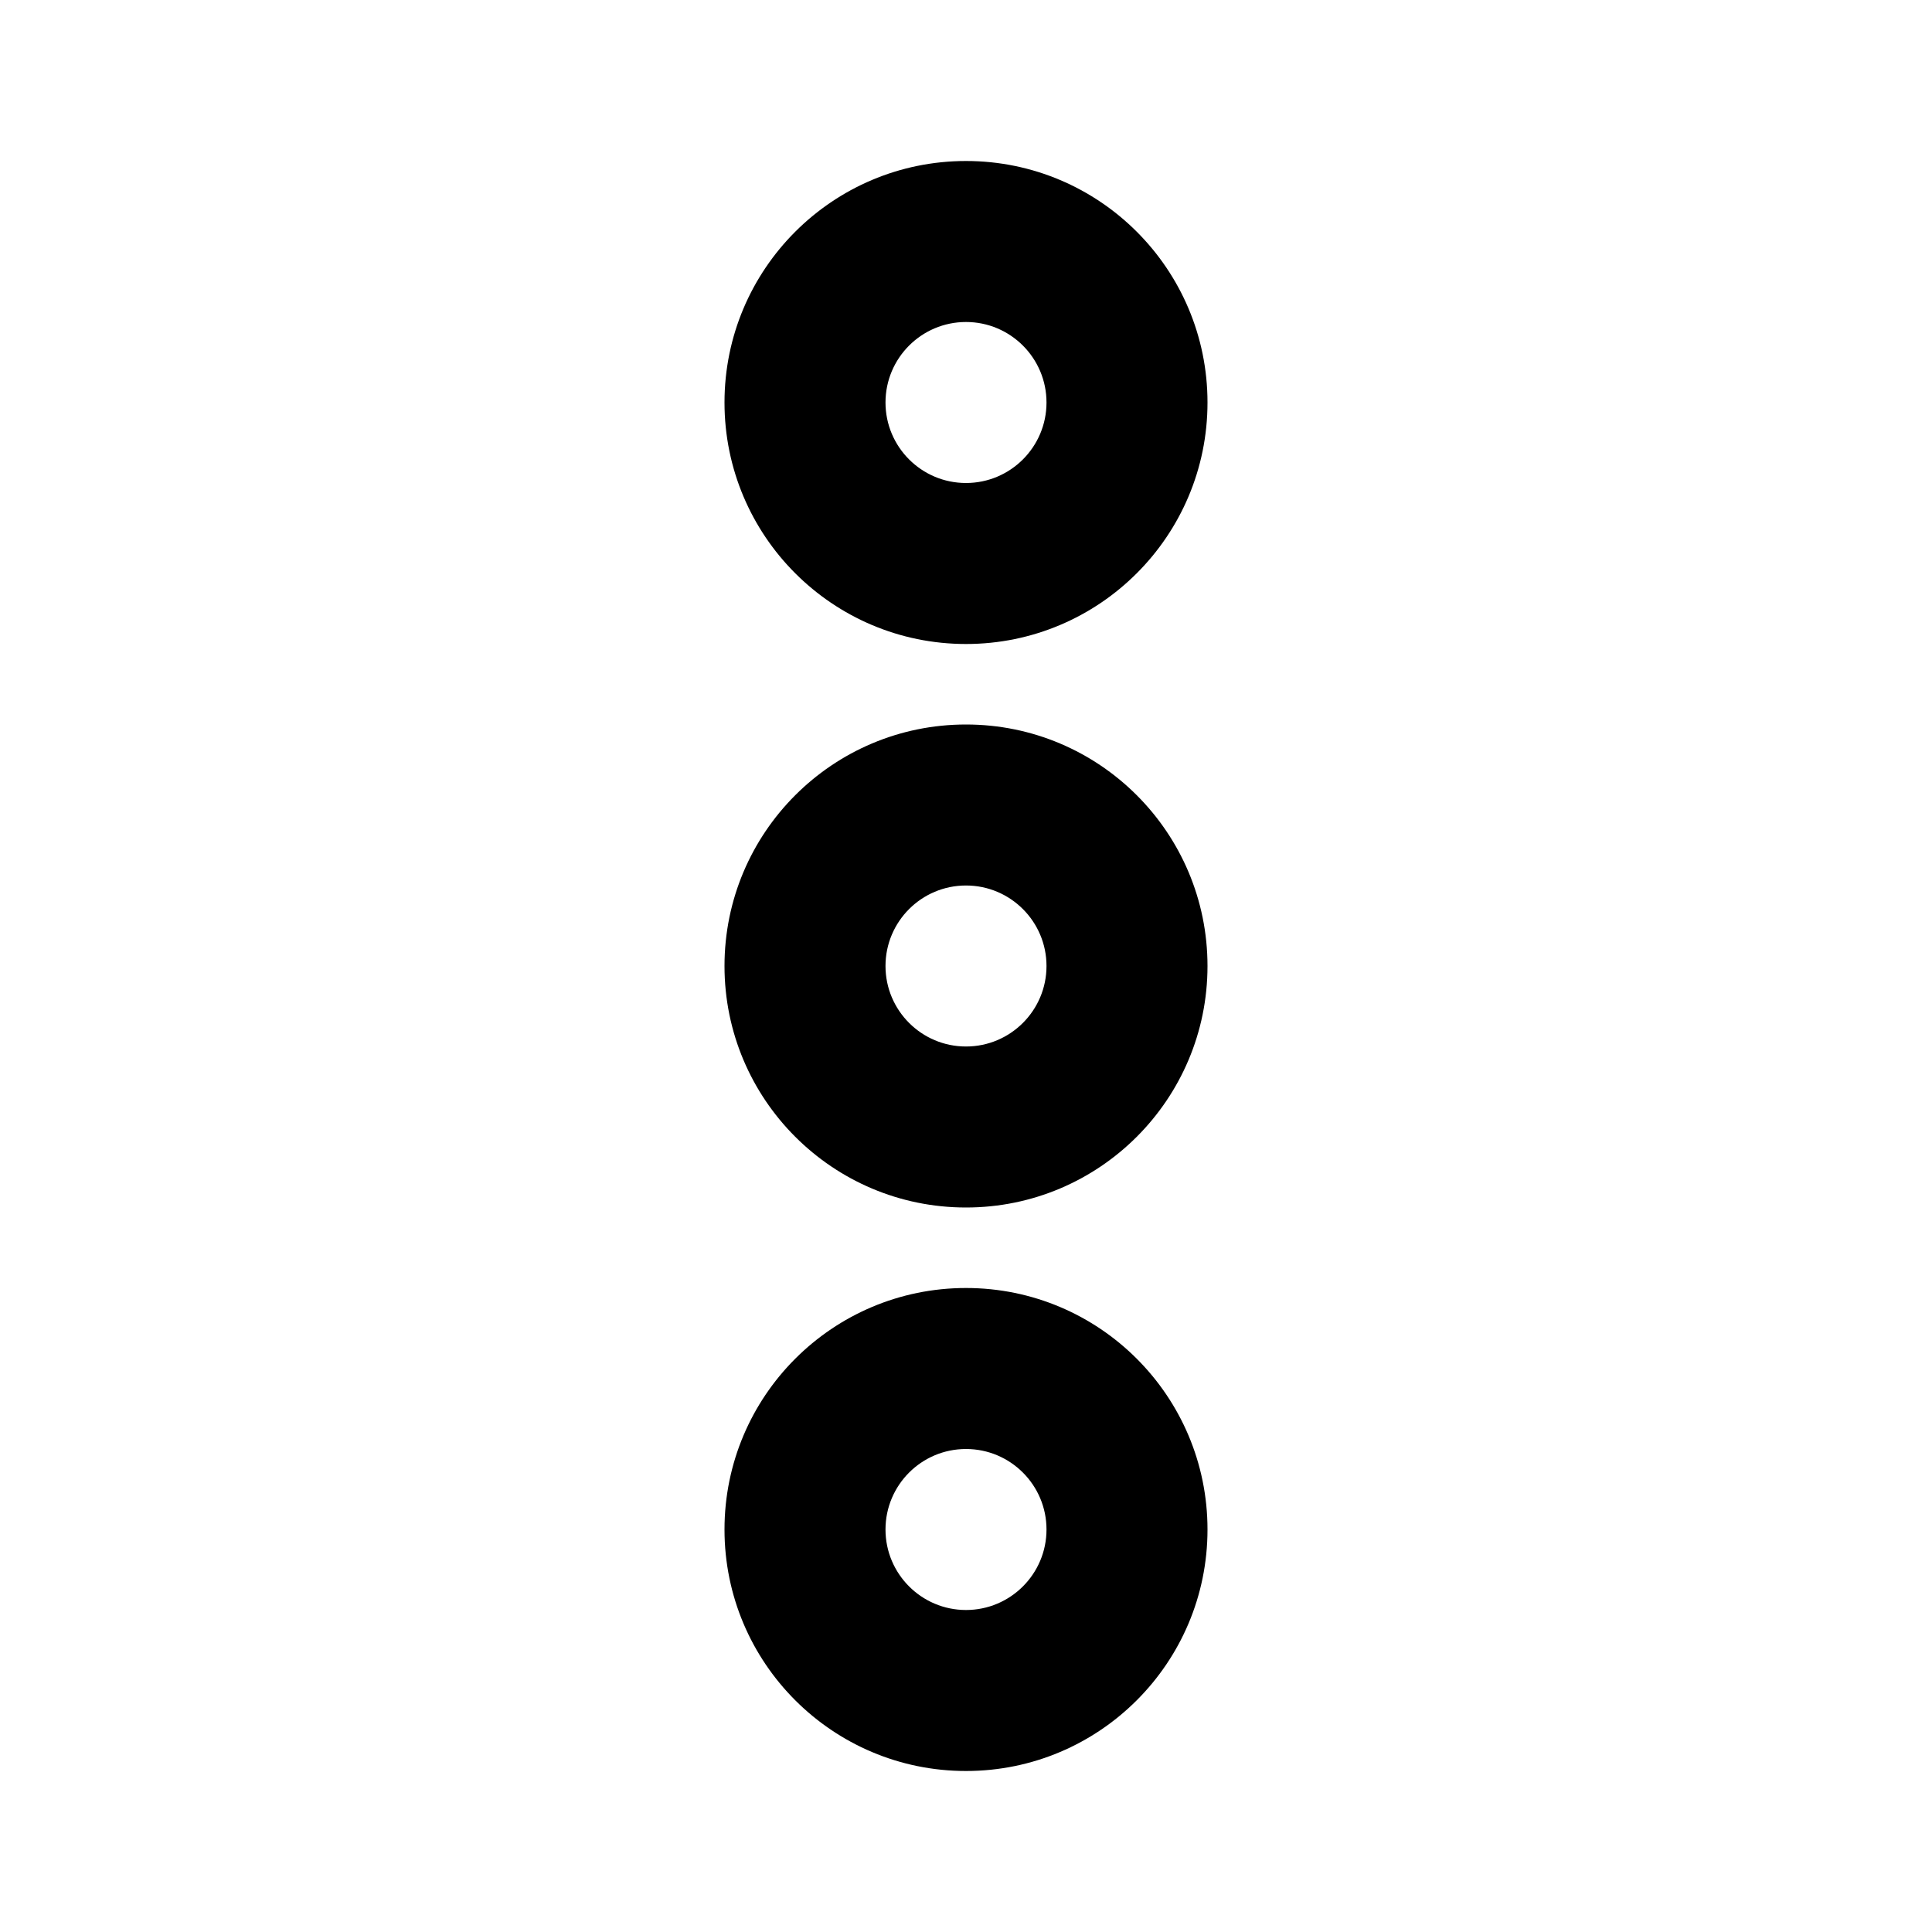
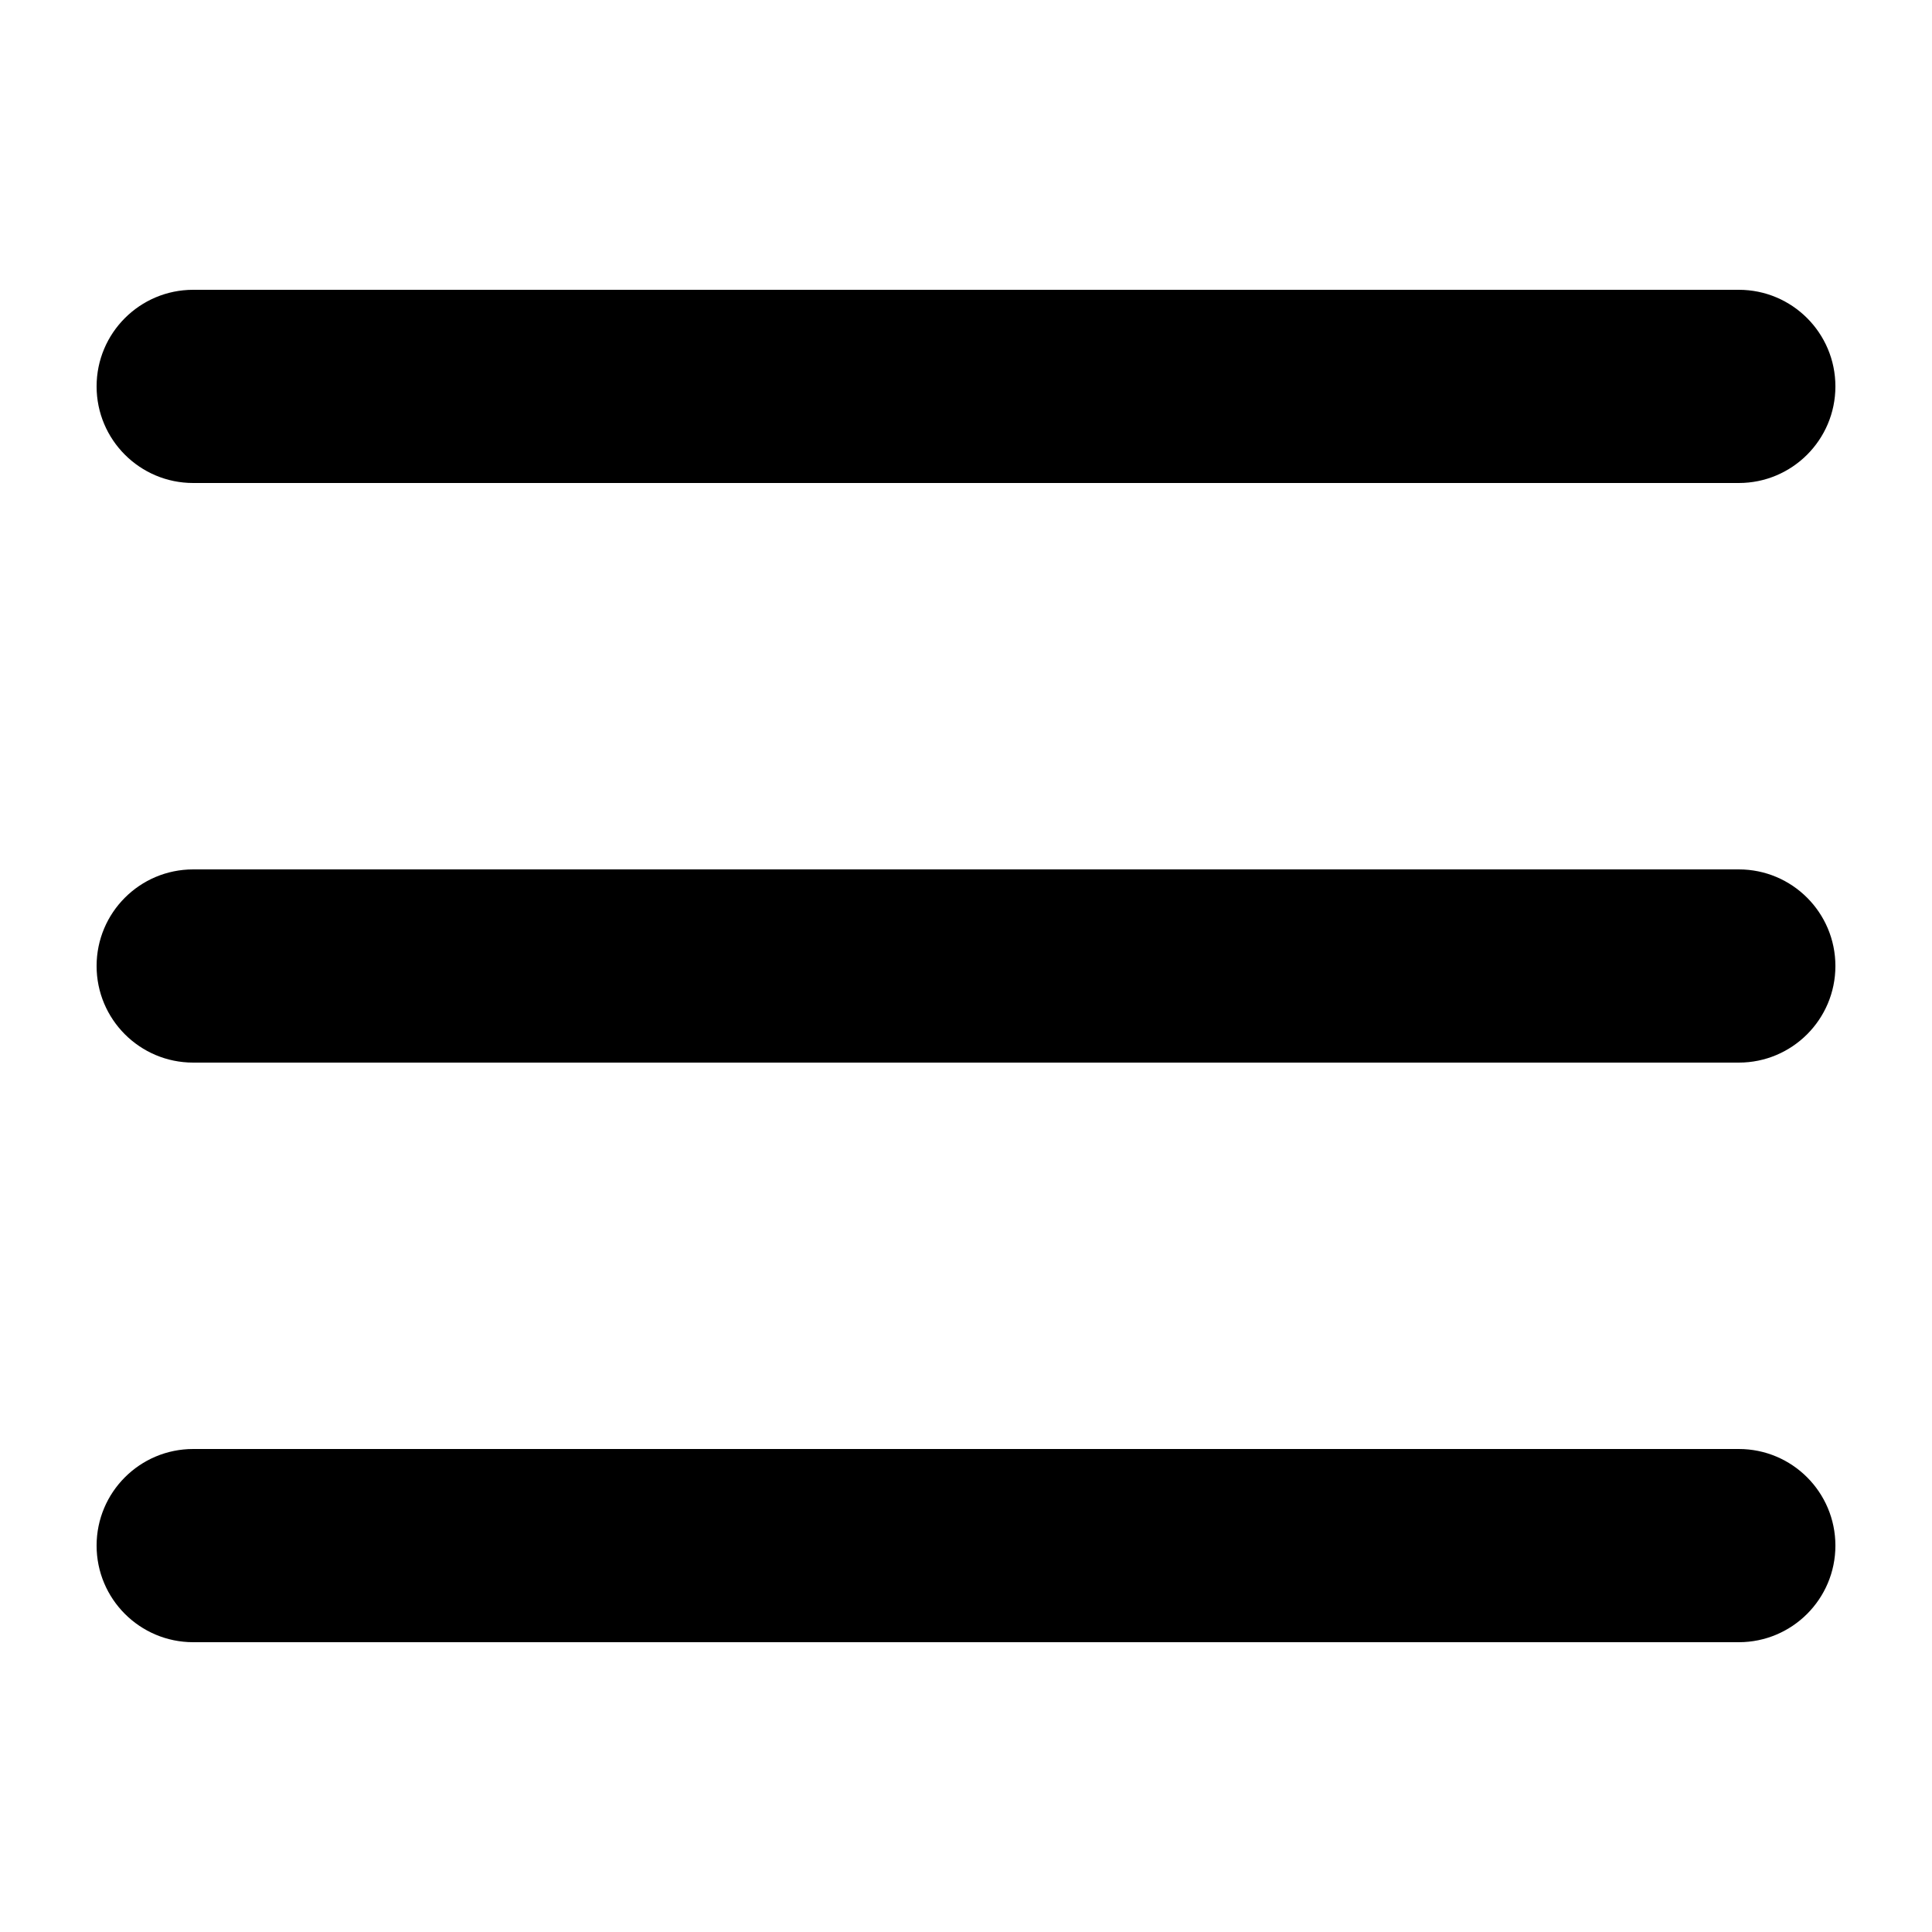
- <svg xmlns="http://www.w3.org/2000/svg" width="800px" height="800px" viewBox="0 0 24 24" fill="none">
-   <path fill-rule="evenodd" clip-rule="evenodd" d="M12 4C11.448 4 11 4.448 11 5C11 5.552 11.448 6 12 6C12.552 6 13 5.552 13 5C13 4.448 12.552 4 12 4ZM15 5C15 6.657 13.657 8 12 8C10.343 8 9 6.657 9 5C9 3.343 10.343 2 12 2C13.657 2 15 3.343 15 5ZM12 11C11.448 11 11 11.448 11 12C11 12.552 11.448 13 12 13C12.552 13 13 12.552 13 12C13 11.448 12.552 11 12 11ZM15 12C15 13.657 13.657 15 12 15C10.343 15 9 13.657 9 12C9 10.343 10.343 9 12 9C13.657 9 15 10.343 15 12ZM11 19C11 18.448 11.448 18 12 18C12.552 18 13 18.448 13 19C13 19.552 12.552 20 12 20C11.448 20 11 19.552 11 19ZM12 22C13.657 22 15 20.657 15 19C15 17.343 13.657 16 12 16C10.343 16 9 17.343 9 19C9 20.657 10.343 22 12 22Z" fill="#000000" />
+ <svg xmlns="http://www.w3.org/2000/svg" width="800px" height="800px" viewBox="0 0 20 20" fill="none">
+   <path fill="#000000" fill-rule="evenodd" d="M19 4a1 1 0 01-1 1H2a1 1 0 010-2h16a1 1 0 011 1zm0 6a1 1 0 01-1 1H2a1 1 0 110-2h16a1 1 0 011 1zm-1 7a1 1 0 100-2H2a1 1 0 100 2h16z" />
</svg>
